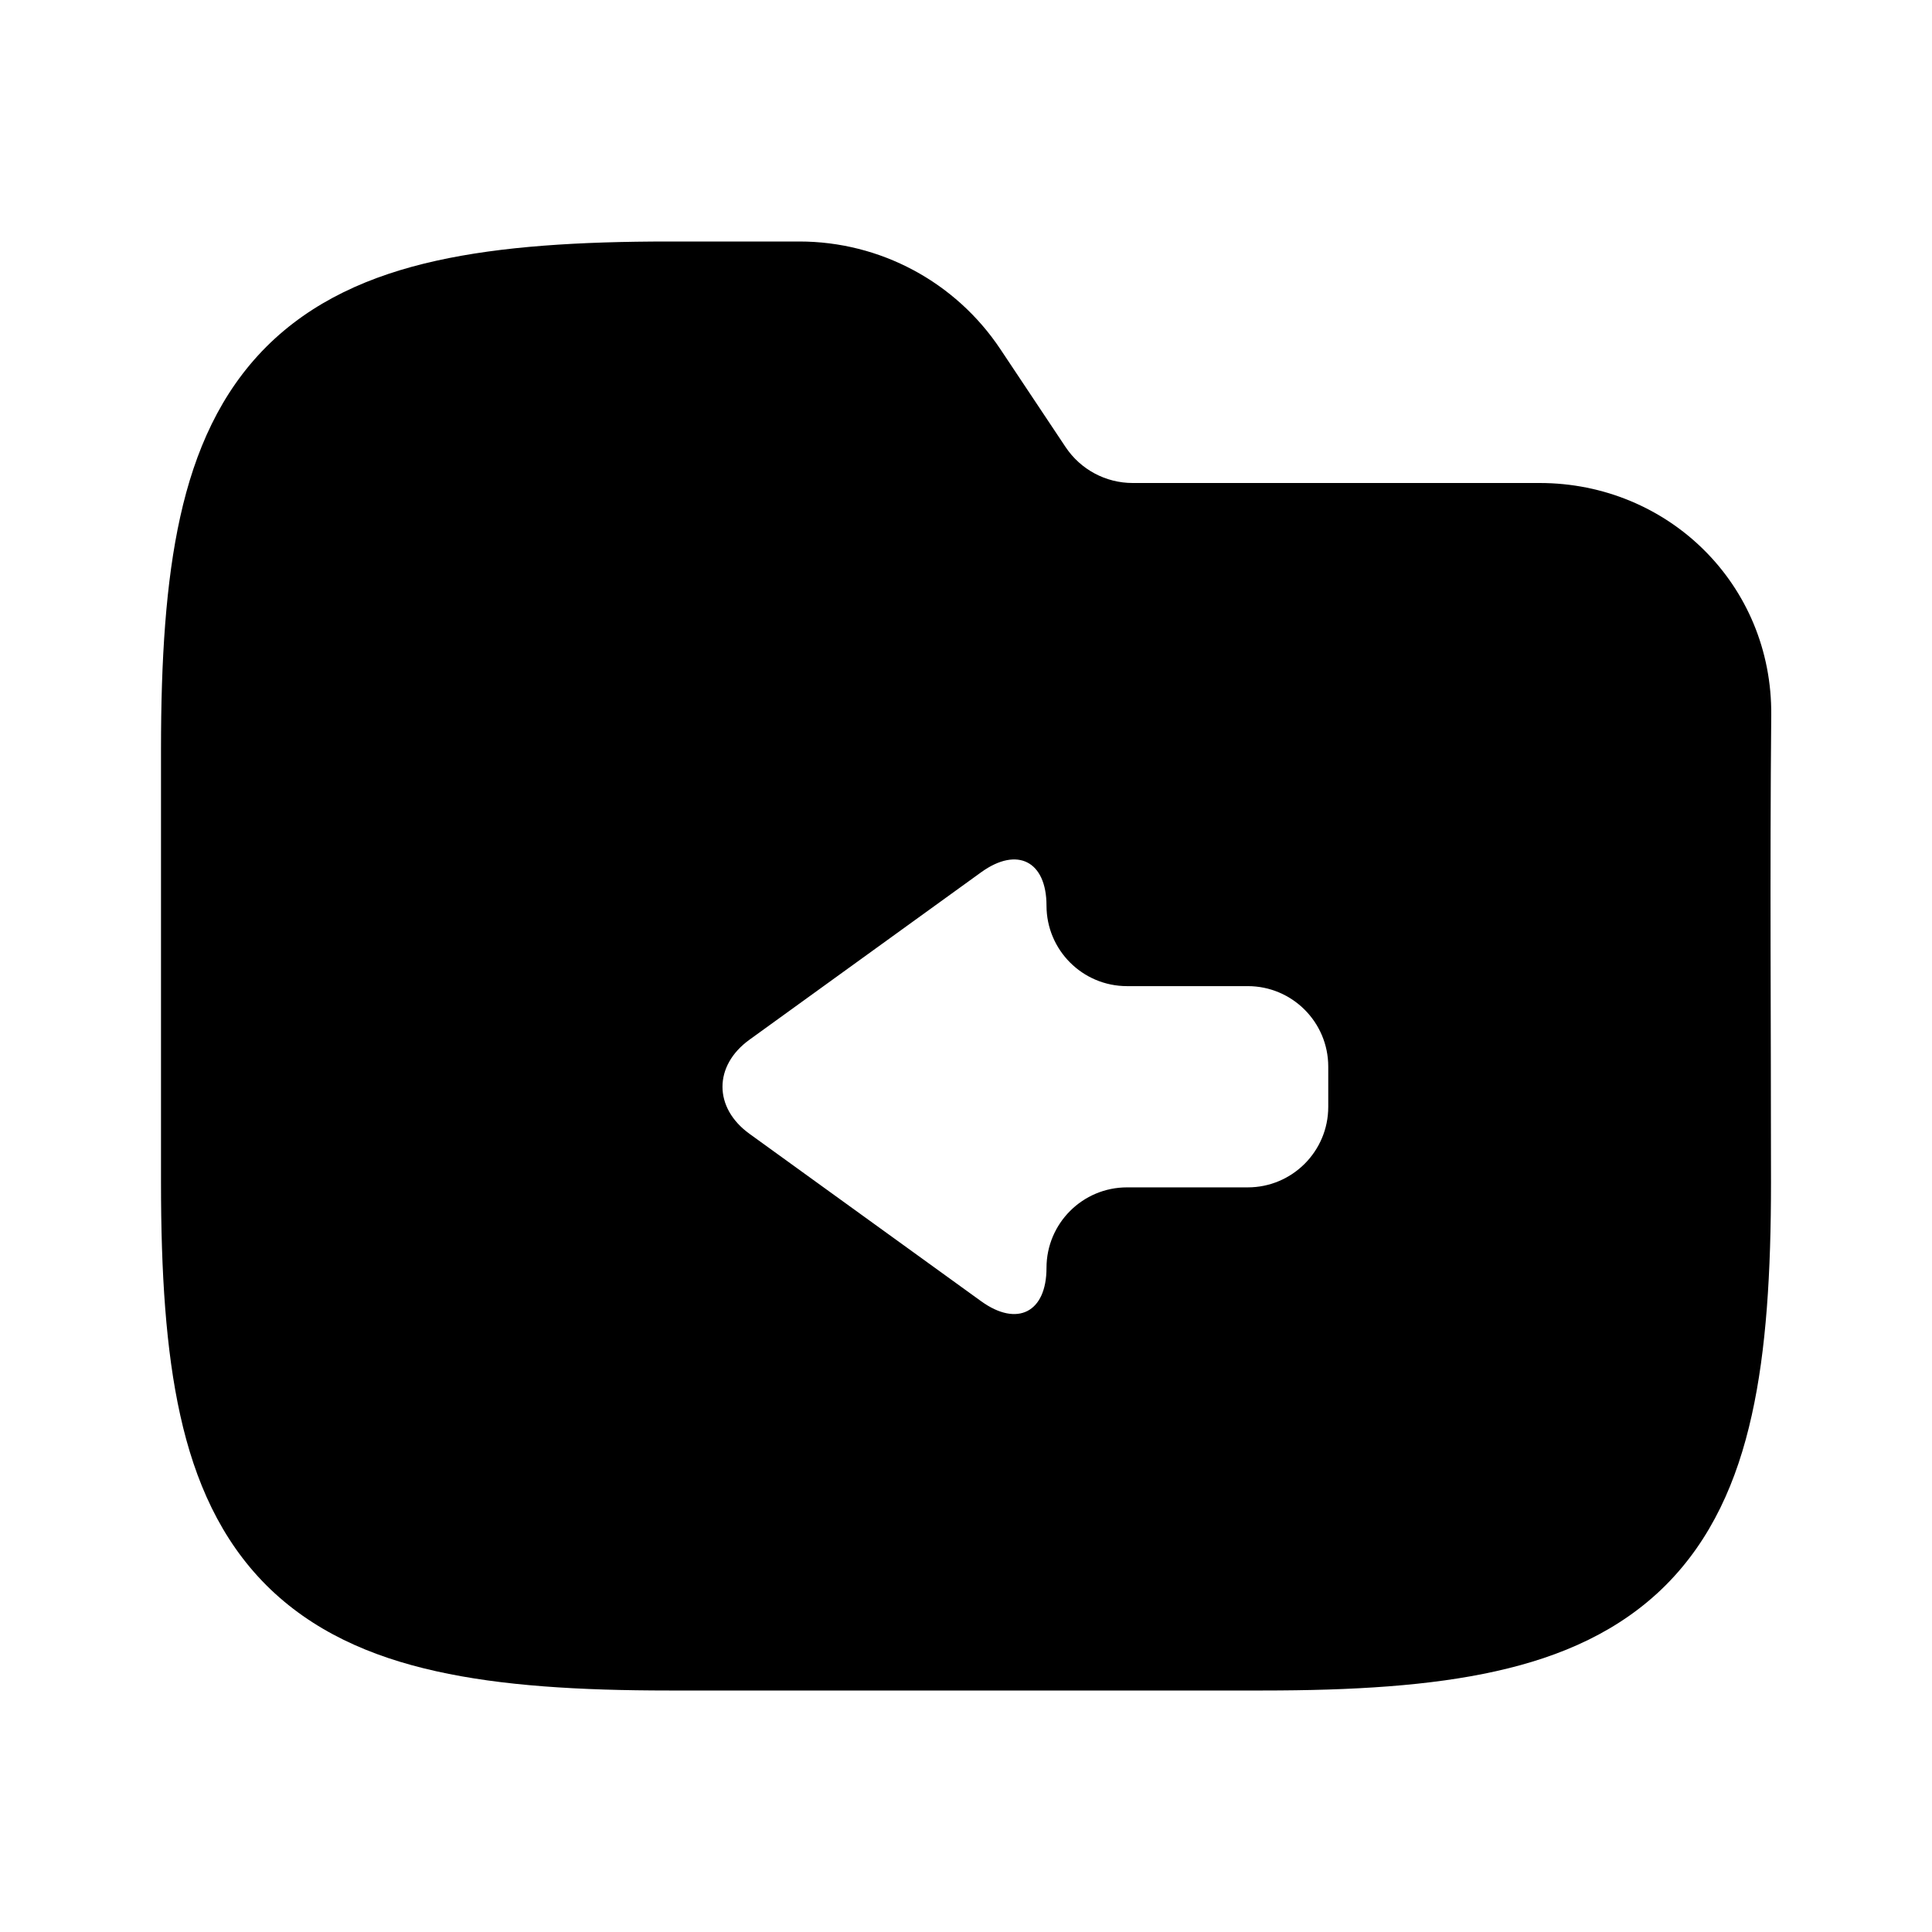
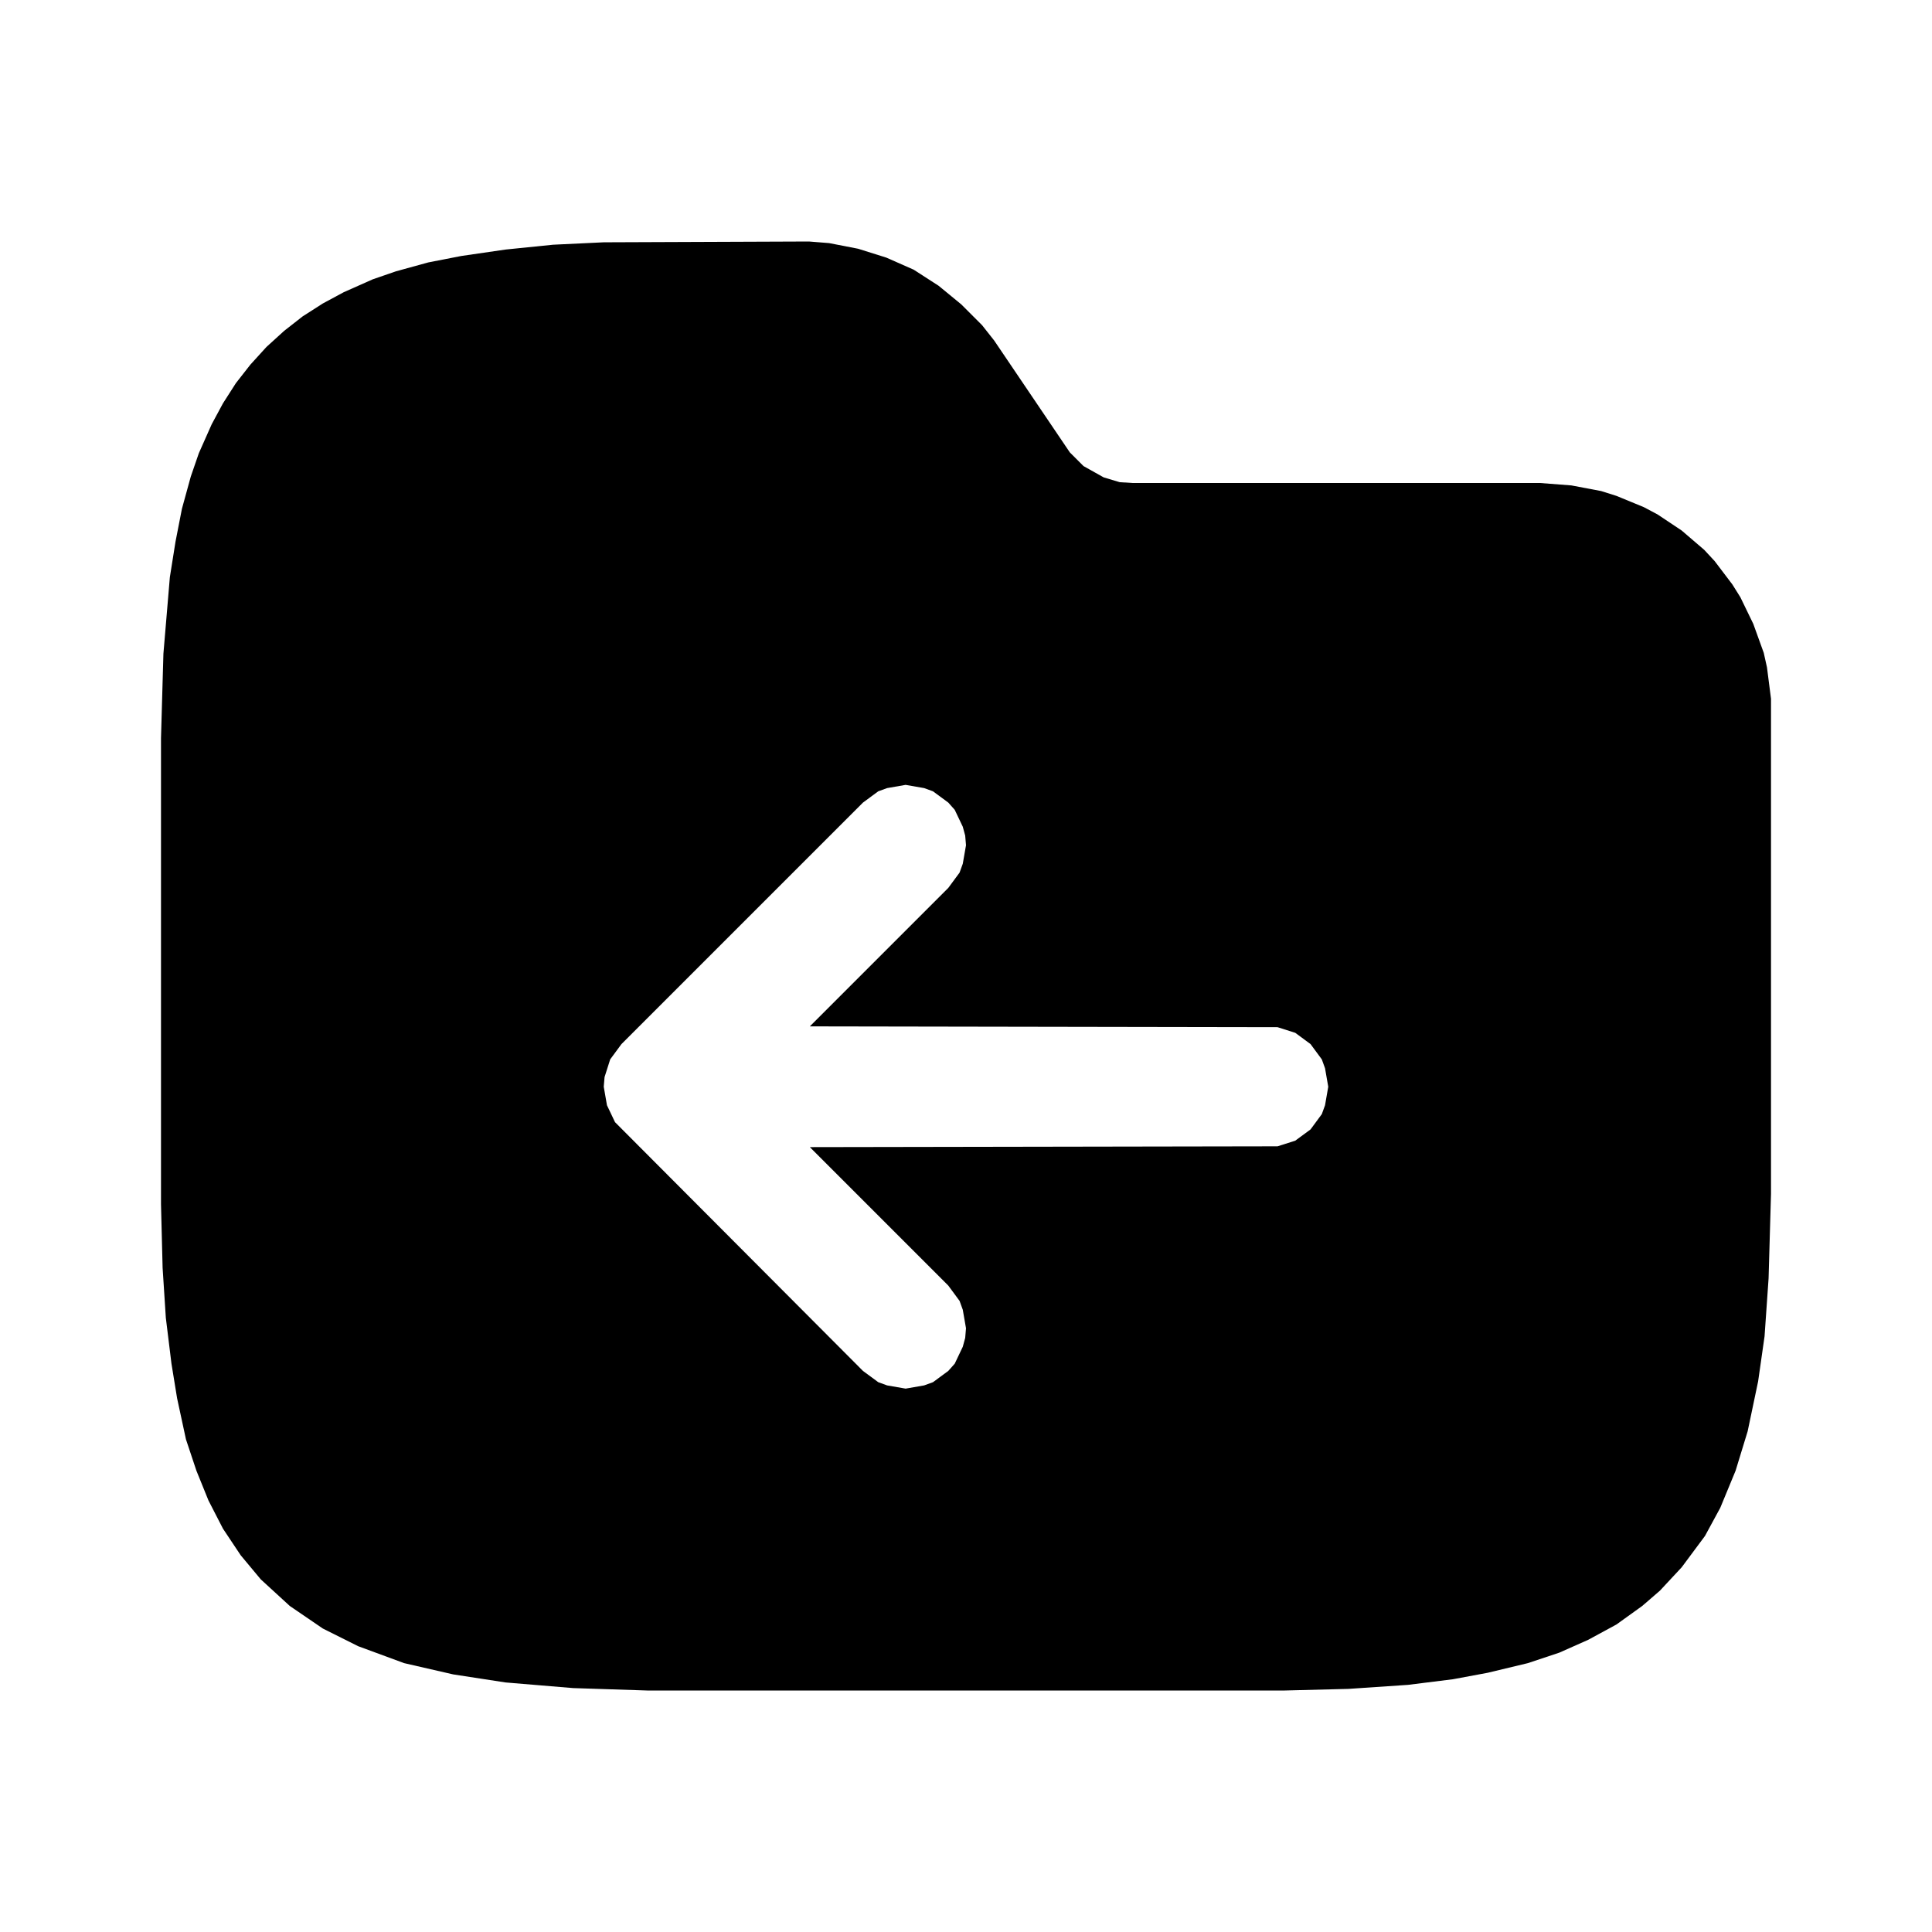
<svg xmlns="http://www.w3.org/2000/svg" viewBox="0 0 24 24" fill="currentColor">
-   <path fill-rule="evenodd" d="M15.5 14.75 L14 14.75 C13.448 14.75 13 15.198 13 15.75 L13 15.75 C13 16.302 12.637 16.488 12.189 16.165 L9.311 14.085 C8.863 13.762 8.863 13.238 9.311 12.915 L12.189 10.835 C12.637 10.512 13 10.698 13 11.25 L13 11.25 C13 11.802 13.448 12.25 14 12.25 L15.5 12.25 C16.052 12.25 16.5 12.698 16.5 13.25 L16.5 13.75 C16.5 14.302 16.052 14.75 15.5 14.75 Z M5.42 3.239C6.23 3.059 7.196 3 8.312 3H9.93C10.933 3 11.869 3.501 12.426 4.336L13.238 5.555C13.424 5.833 13.736 6 14.07 6H19.126C20.723 6 22.018 7.261 22.003 8.885C21.985 10.819 22 12.754 22 14.688C22 15.804 21.942 16.77 21.761 17.58C21.579 18.402 21.258 19.125 20.692 19.692C20.125 20.258 19.402 20.579 18.58 20.761C17.77 20.942 16.804 21 15.688 21H8.312C7.196 21 6.23 20.942 5.42 20.761C4.598 20.579 3.875 20.258 3.308 19.692C2.742 19.125 2.421 18.402 2.239 17.58C2.059 16.77 2 15.804 2 14.688V9.312C2 8.196 2.059 7.23 2.239 6.42C2.421 5.598 2.742 4.875 3.308 4.308C3.875 3.742 4.598 3.421 5.42 3.239Z" />
+   <path fill-rule="evenodd" d="M5.32 3.26L4.92 3.37L4.63 3.47L4.27 3.63L4.01 3.77L3.76 3.93L3.53 4.11L3.31 4.31L3.11 4.53L2.93 4.76L2.77 5.01L2.63 5.27L2.47 5.63L2.37 5.92L2.26 6.32L2.18 6.73L2.11 7.17L2.03 8.12L2 9.17L2 14.96L2.02 15.75L2.06 16.37L2.13 16.94L2.2 17.37L2.31 17.88L2.44 18.27L2.59 18.64L2.77 18.99L2.99 19.32L3.24 19.62L3.6 19.95L4.01 20.23L4.45 20.45L5.02 20.66L5.63 20.8L6.28 20.9L7.12 20.97L8.04 21L15.96 21L16.75 20.98L17.49 20.93L18.05 20.86L18.48 20.78L18.98 20.66L19.37 20.53L19.73 20.37L20.08 20.18L20.4 19.95L20.62 19.76L20.89 19.47L21.18 19.08L21.37 18.73L21.56 18.27L21.71 17.78L21.84 17.16L21.92 16.6L21.97 15.88L22 14.83L22 8.68L21.95 8.29L21.91 8.11L21.78 7.75L21.62 7.42L21.52 7.26L21.3 6.97L21.17 6.83L20.89 6.59L20.59 6.39L20.42 6.3L20.08 6.16L19.89 6.1L19.52 6.03L19.13 6L14.07 6L13.91 5.99L13.71 5.93L13.46 5.79L13.29 5.62L12.35 4.23L12.2 4.04L11.94 3.78L11.66 3.55L11.35 3.35L11.01 3.2L10.66 3.09L10.3 3.02L10.05 3L7.5 3.01L6.87 3.04L6.28 3.1L5.73 3.18ZM7.72 12.97L10.72 9.97L10.91 9.83L11.02 9.79L11.25 9.75L11.48 9.79L11.59 9.83L11.78 9.97L11.86 10.06L11.96 10.27L11.99 10.38L12 10.5L11.96 10.73L11.92 10.84L11.78 11.03L10.06 12.75L15.87 12.76L16.09 12.83L16.28 12.97L16.42 13.16L16.46 13.27L16.5 13.5L16.46 13.73L16.42 13.84L16.28 14.03L16.09 14.17L15.87 14.24L10.06 14.25L11.78 15.97L11.92 16.16L11.96 16.27L12 16.5L11.99 16.62L11.96 16.73L11.86 16.94L11.78 17.03L11.59 17.17L11.48 17.21L11.25 17.25L11.02 17.21L10.91 17.17L10.72 17.03L7.64 13.94L7.54 13.73L7.5 13.5L7.51 13.38L7.58 13.16Z" />
</svg>
